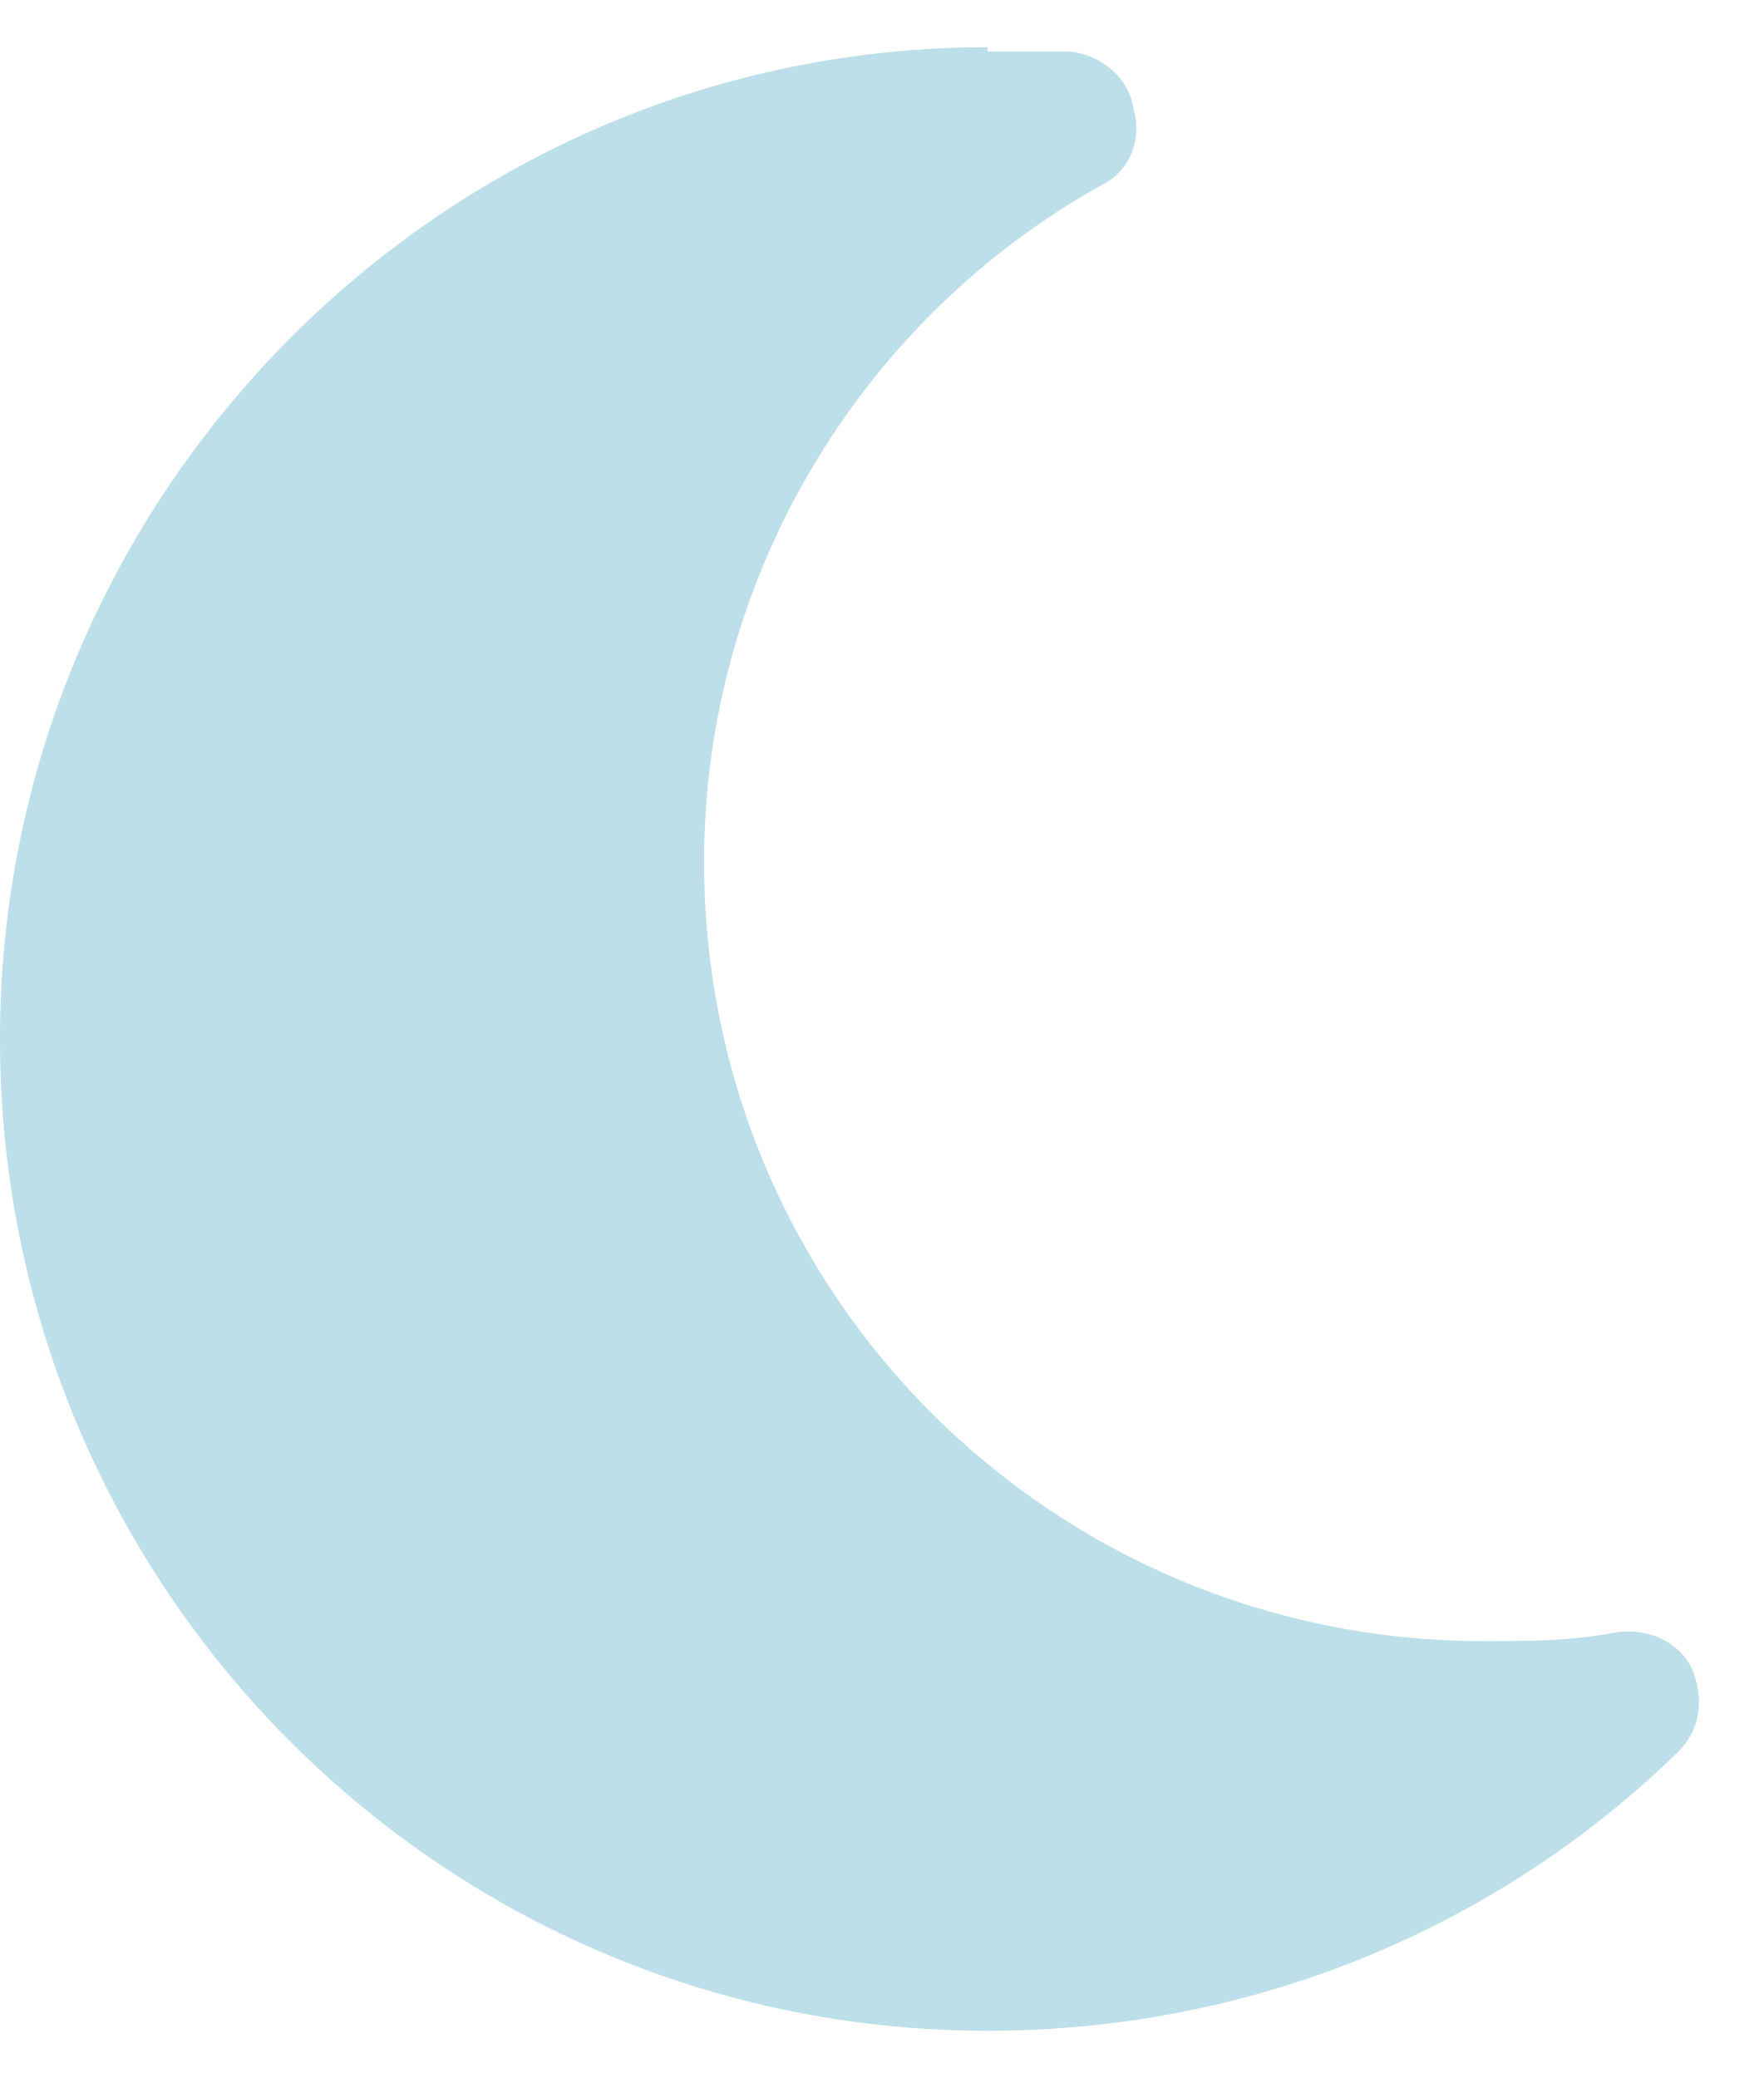
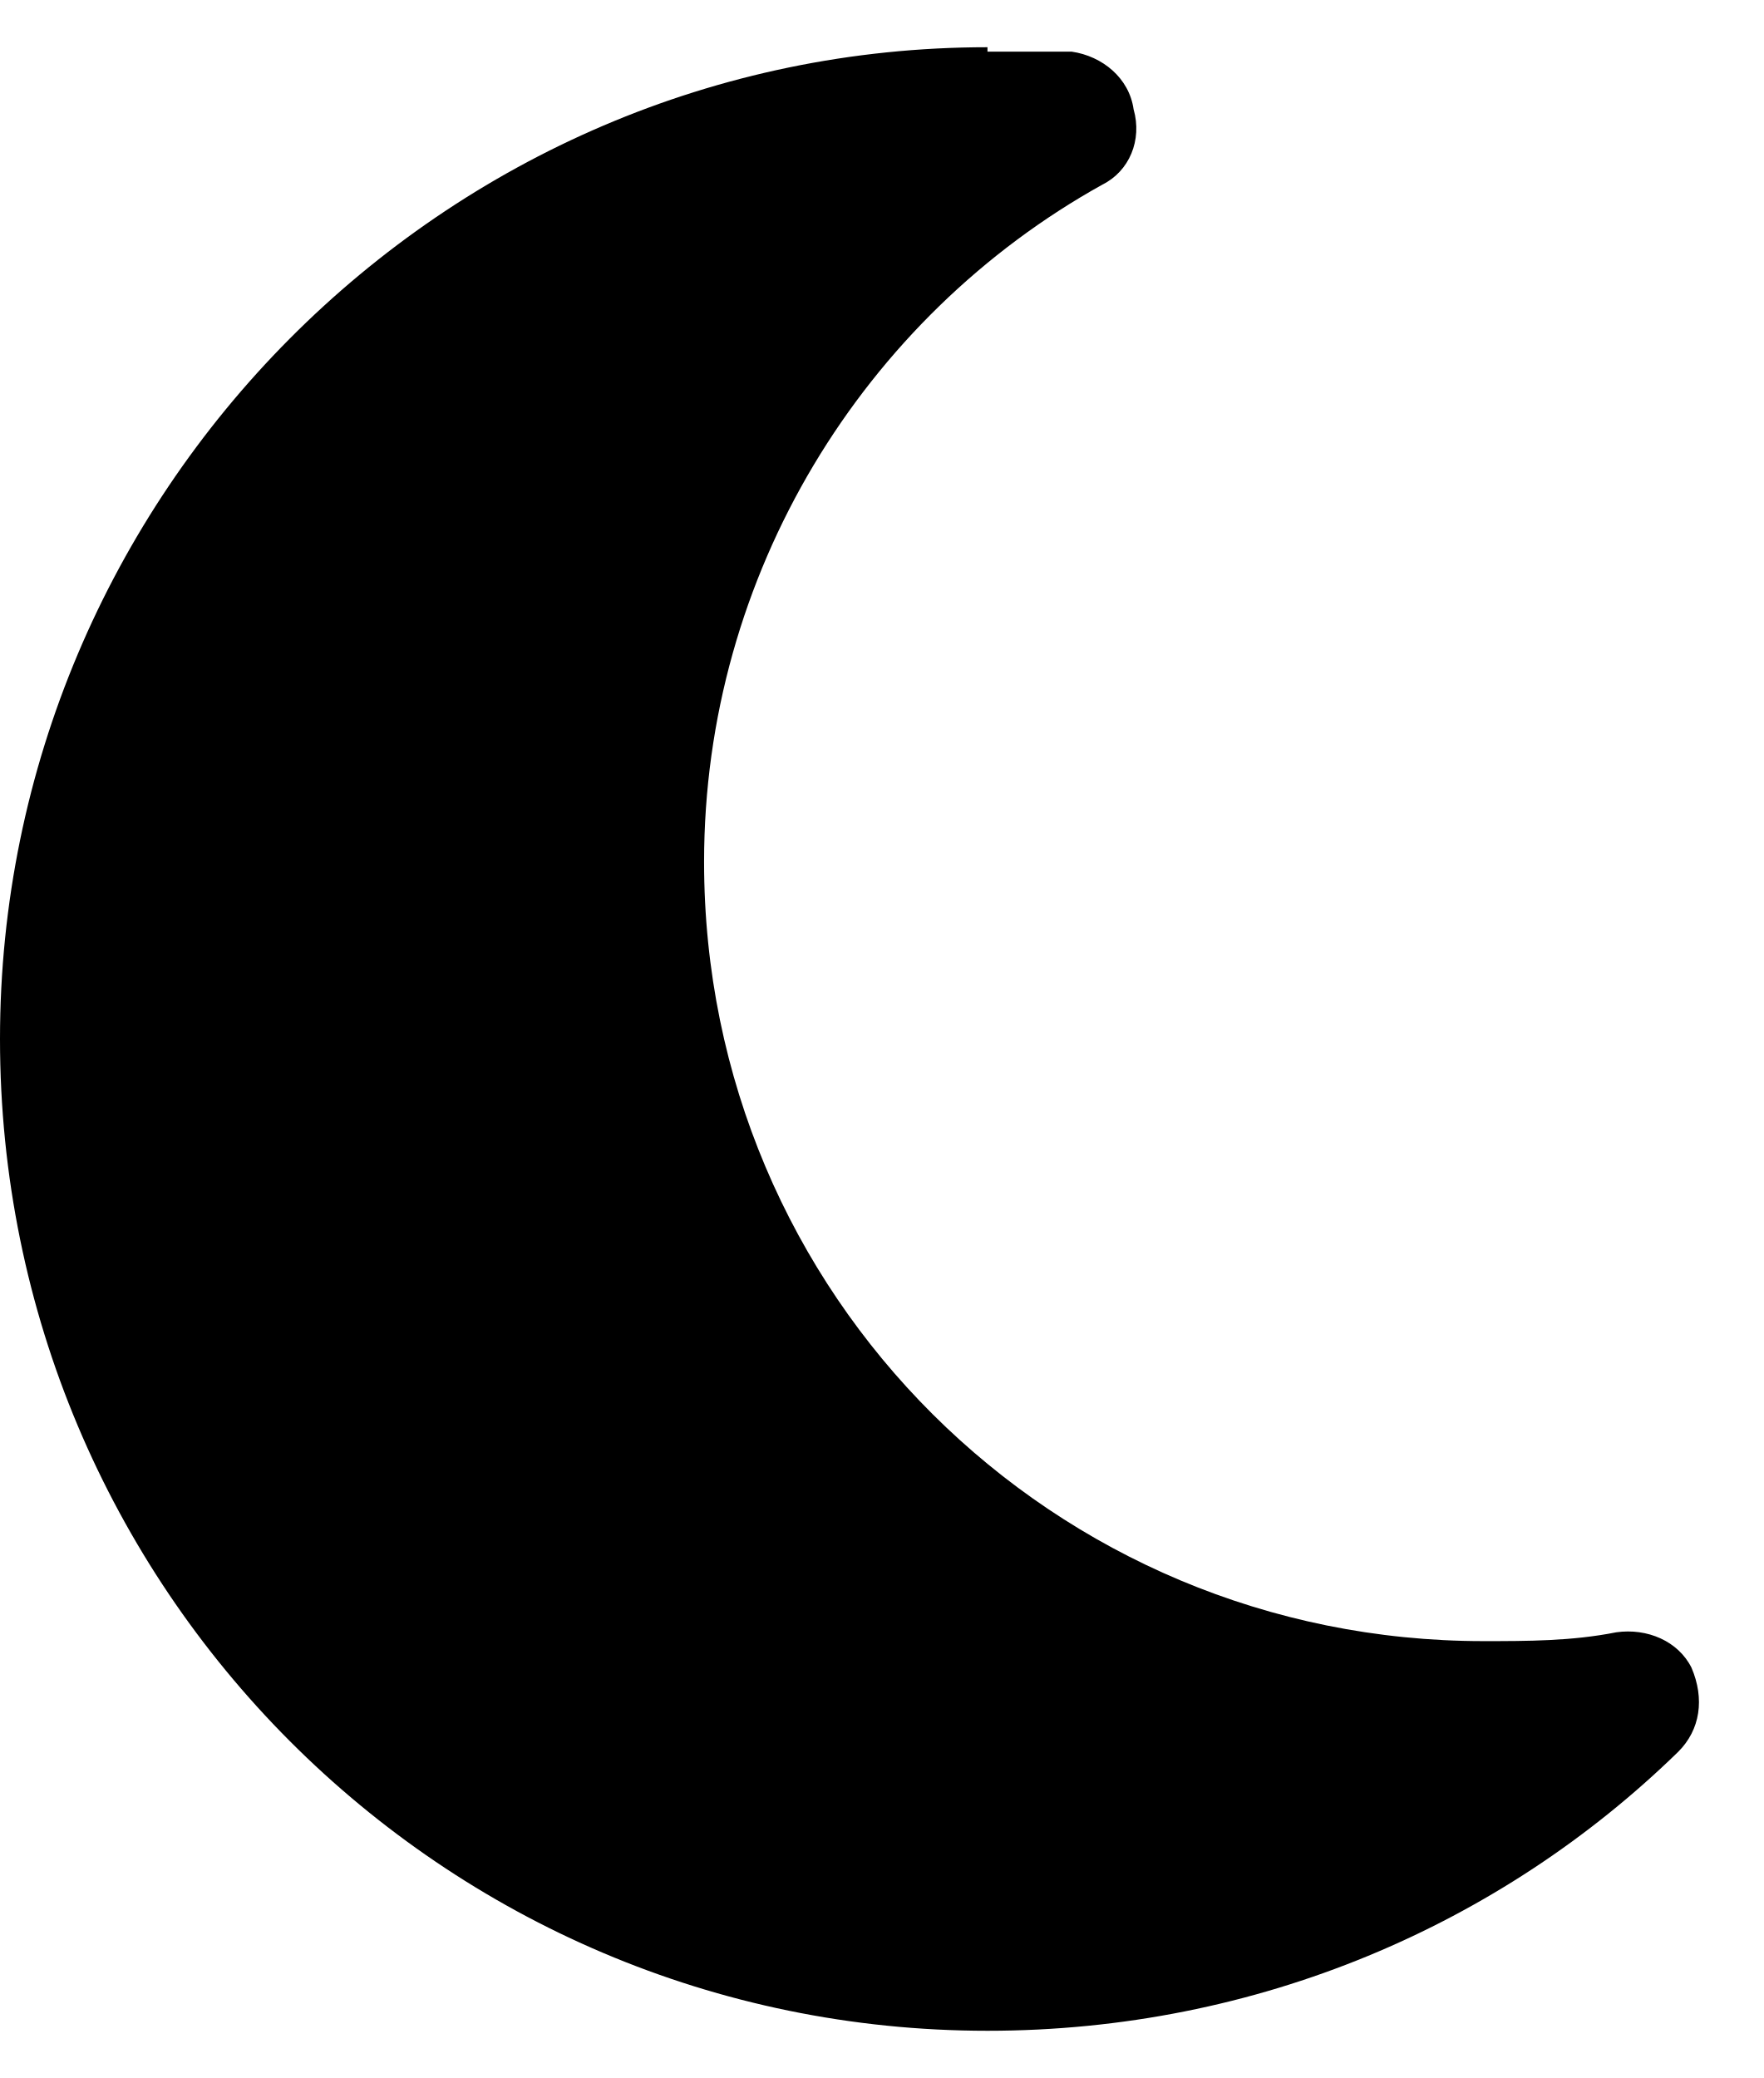
<svg xmlns="http://www.w3.org/2000/svg" width="28" height="33" viewBox="0 0 28 33" fill="none">
-   <path d="M15.68 0.75V0.82C16.102 0.82 16.594 0.82 17.016 0.82C17.508 0.891 17.93 1.242 18 1.734C18.141 2.227 17.93 2.719 17.508 2.93C13.711 5.039 11.18 9.117 11.18 13.688C11.18 20.578 16.734 26.062 23.555 26.062C24.258 26.062 24.961 26.062 25.664 25.922C26.156 25.852 26.648 26.062 26.859 26.484C27.07 26.977 27 27.469 26.648 27.82C23.836 30.562 19.969 32.25 15.68 32.25C7.031 32.25 0 25.219 0 16.5C0 7.852 7.031 0.75 15.68 0.75Z" fill="#BCDFE9" />
+   <path d="M15.68 0.75V0.82C16.102 0.82 16.594 0.82 17.016 0.82C17.508 0.891 17.93 1.242 18 1.734C18.141 2.227 17.93 2.719 17.508 2.93C13.711 5.039 11.18 9.117 11.18 13.688C11.18 20.578 16.734 26.062 23.555 26.062C24.258 26.062 24.961 26.062 25.664 25.922C26.156 25.852 26.648 26.062 26.859 26.484C27.07 26.977 27 27.469 26.648 27.82C23.836 30.562 19.969 32.25 15.68 32.25C7.031 32.25 0 25.219 0 16.5C0 7.852 7.031 0.75 15.68 0.75Z" fill="currentColor" />
</svg>
